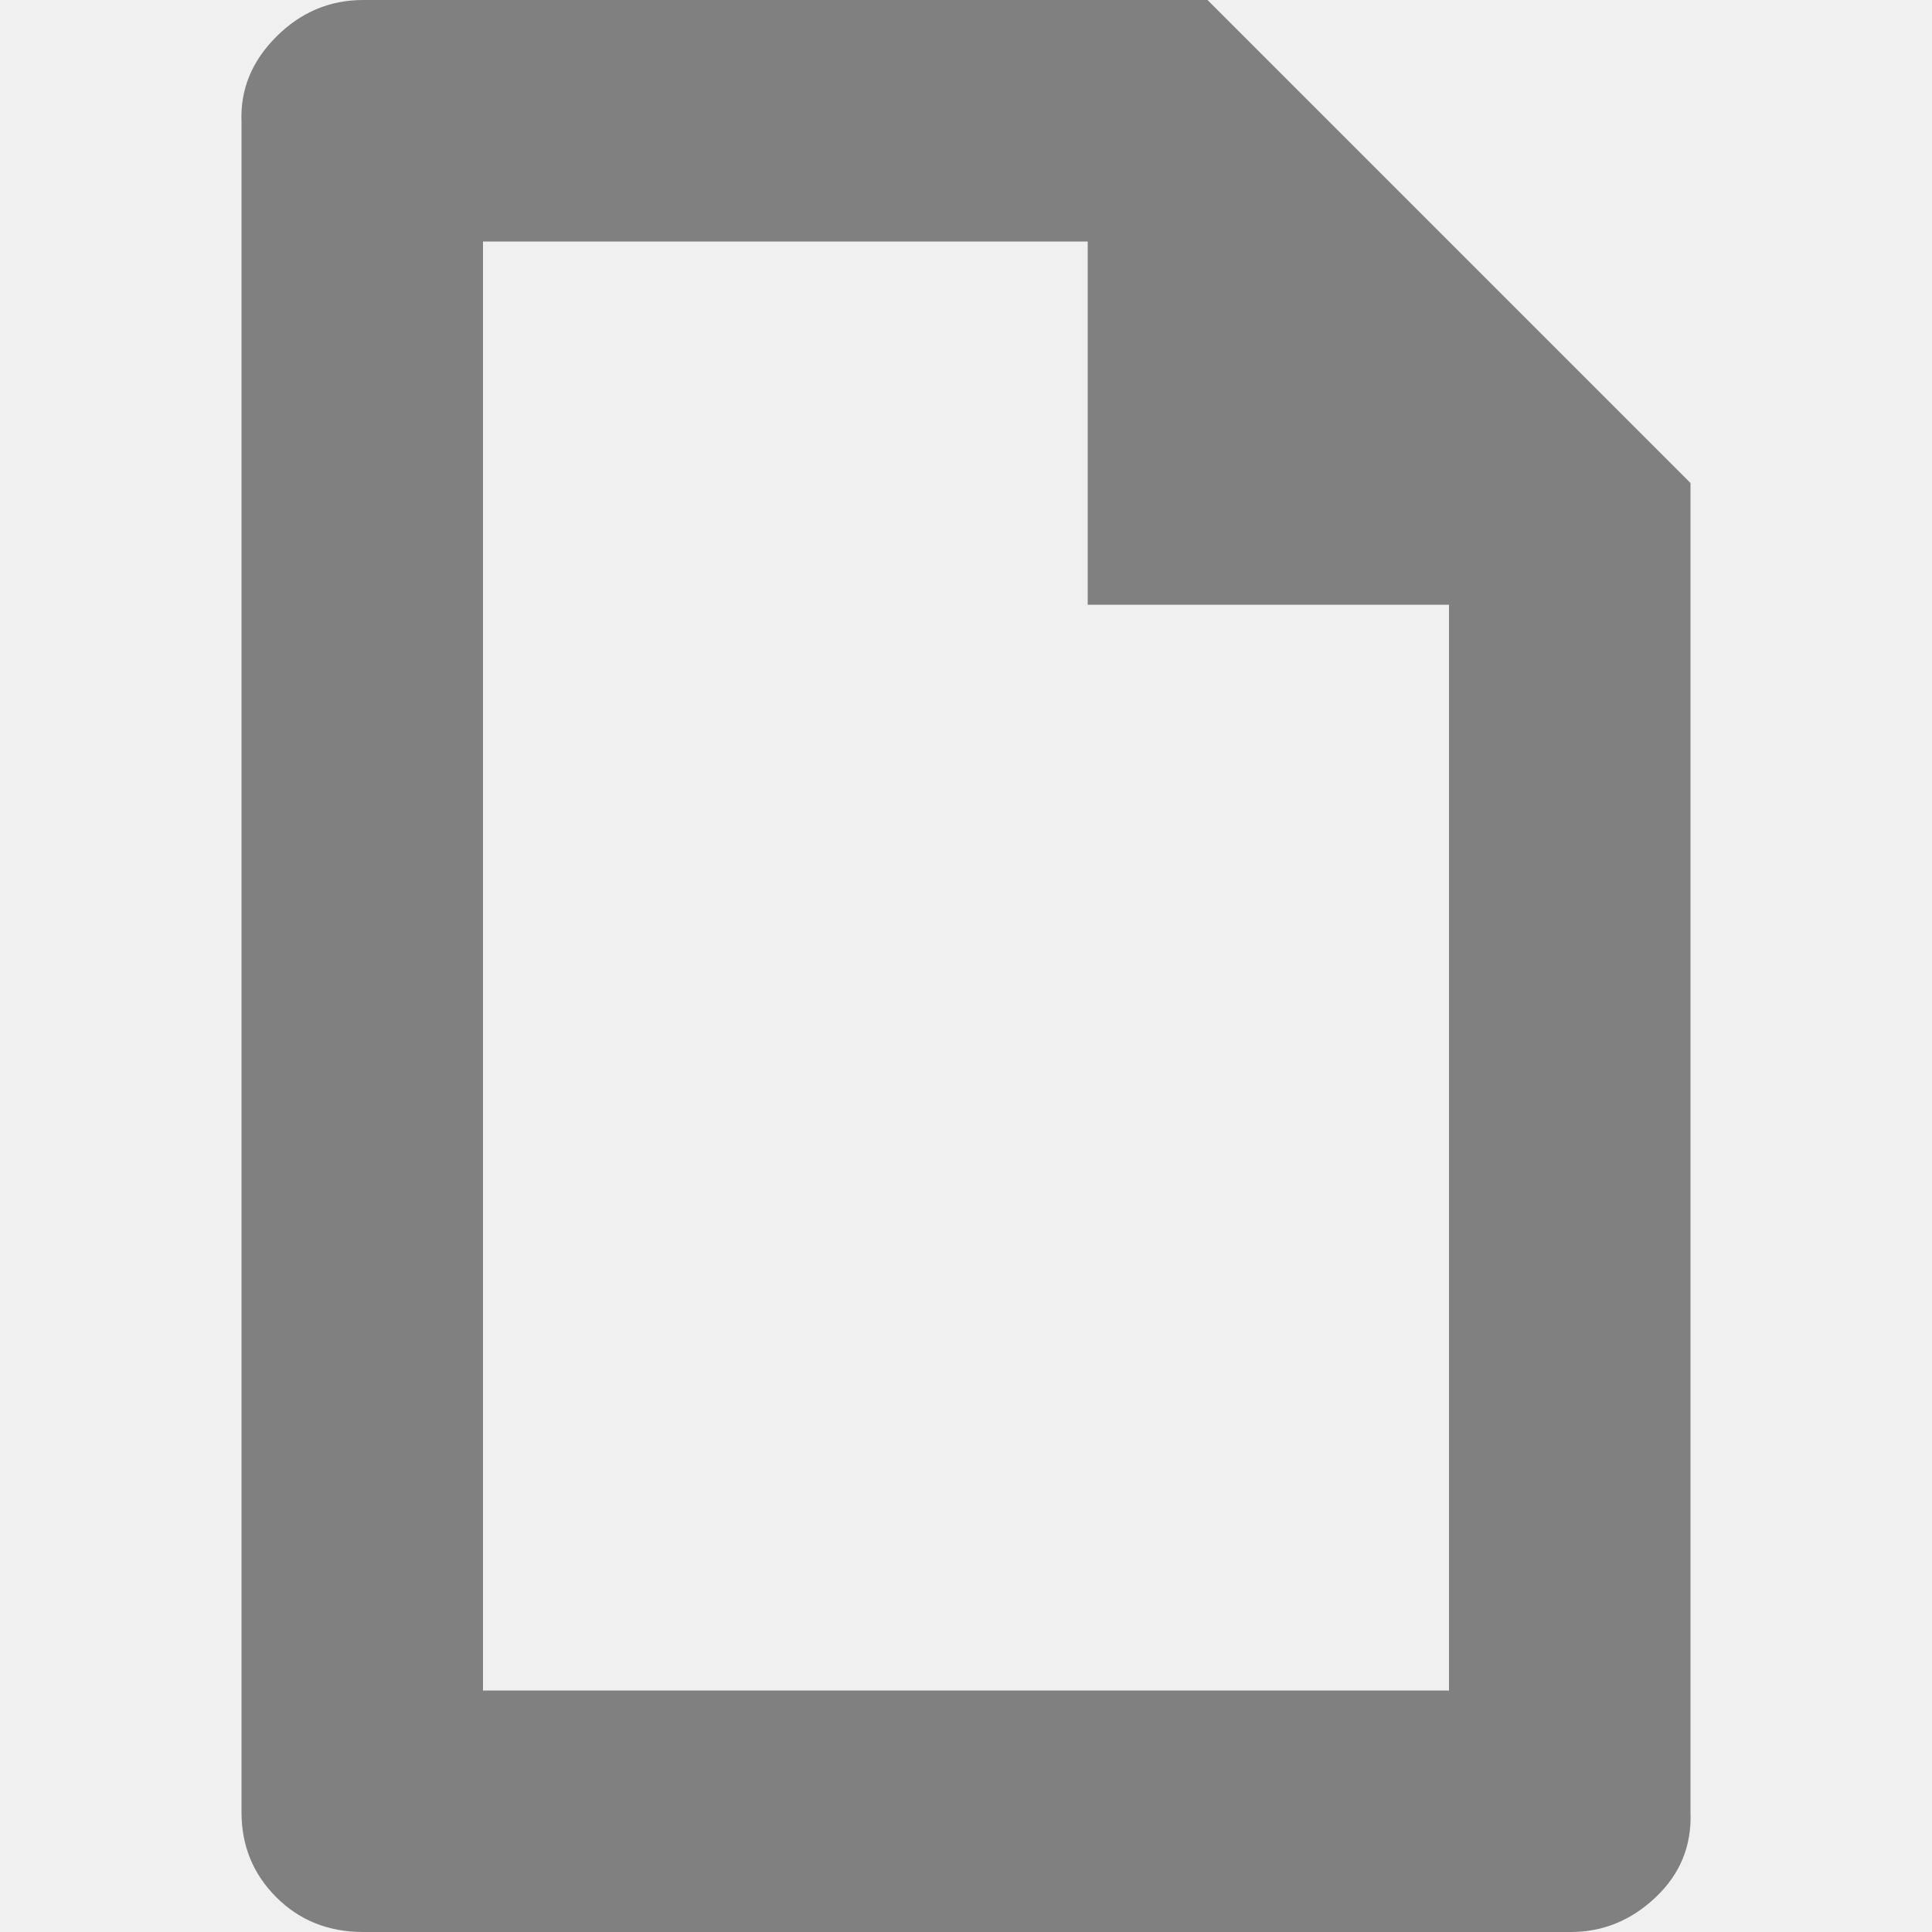
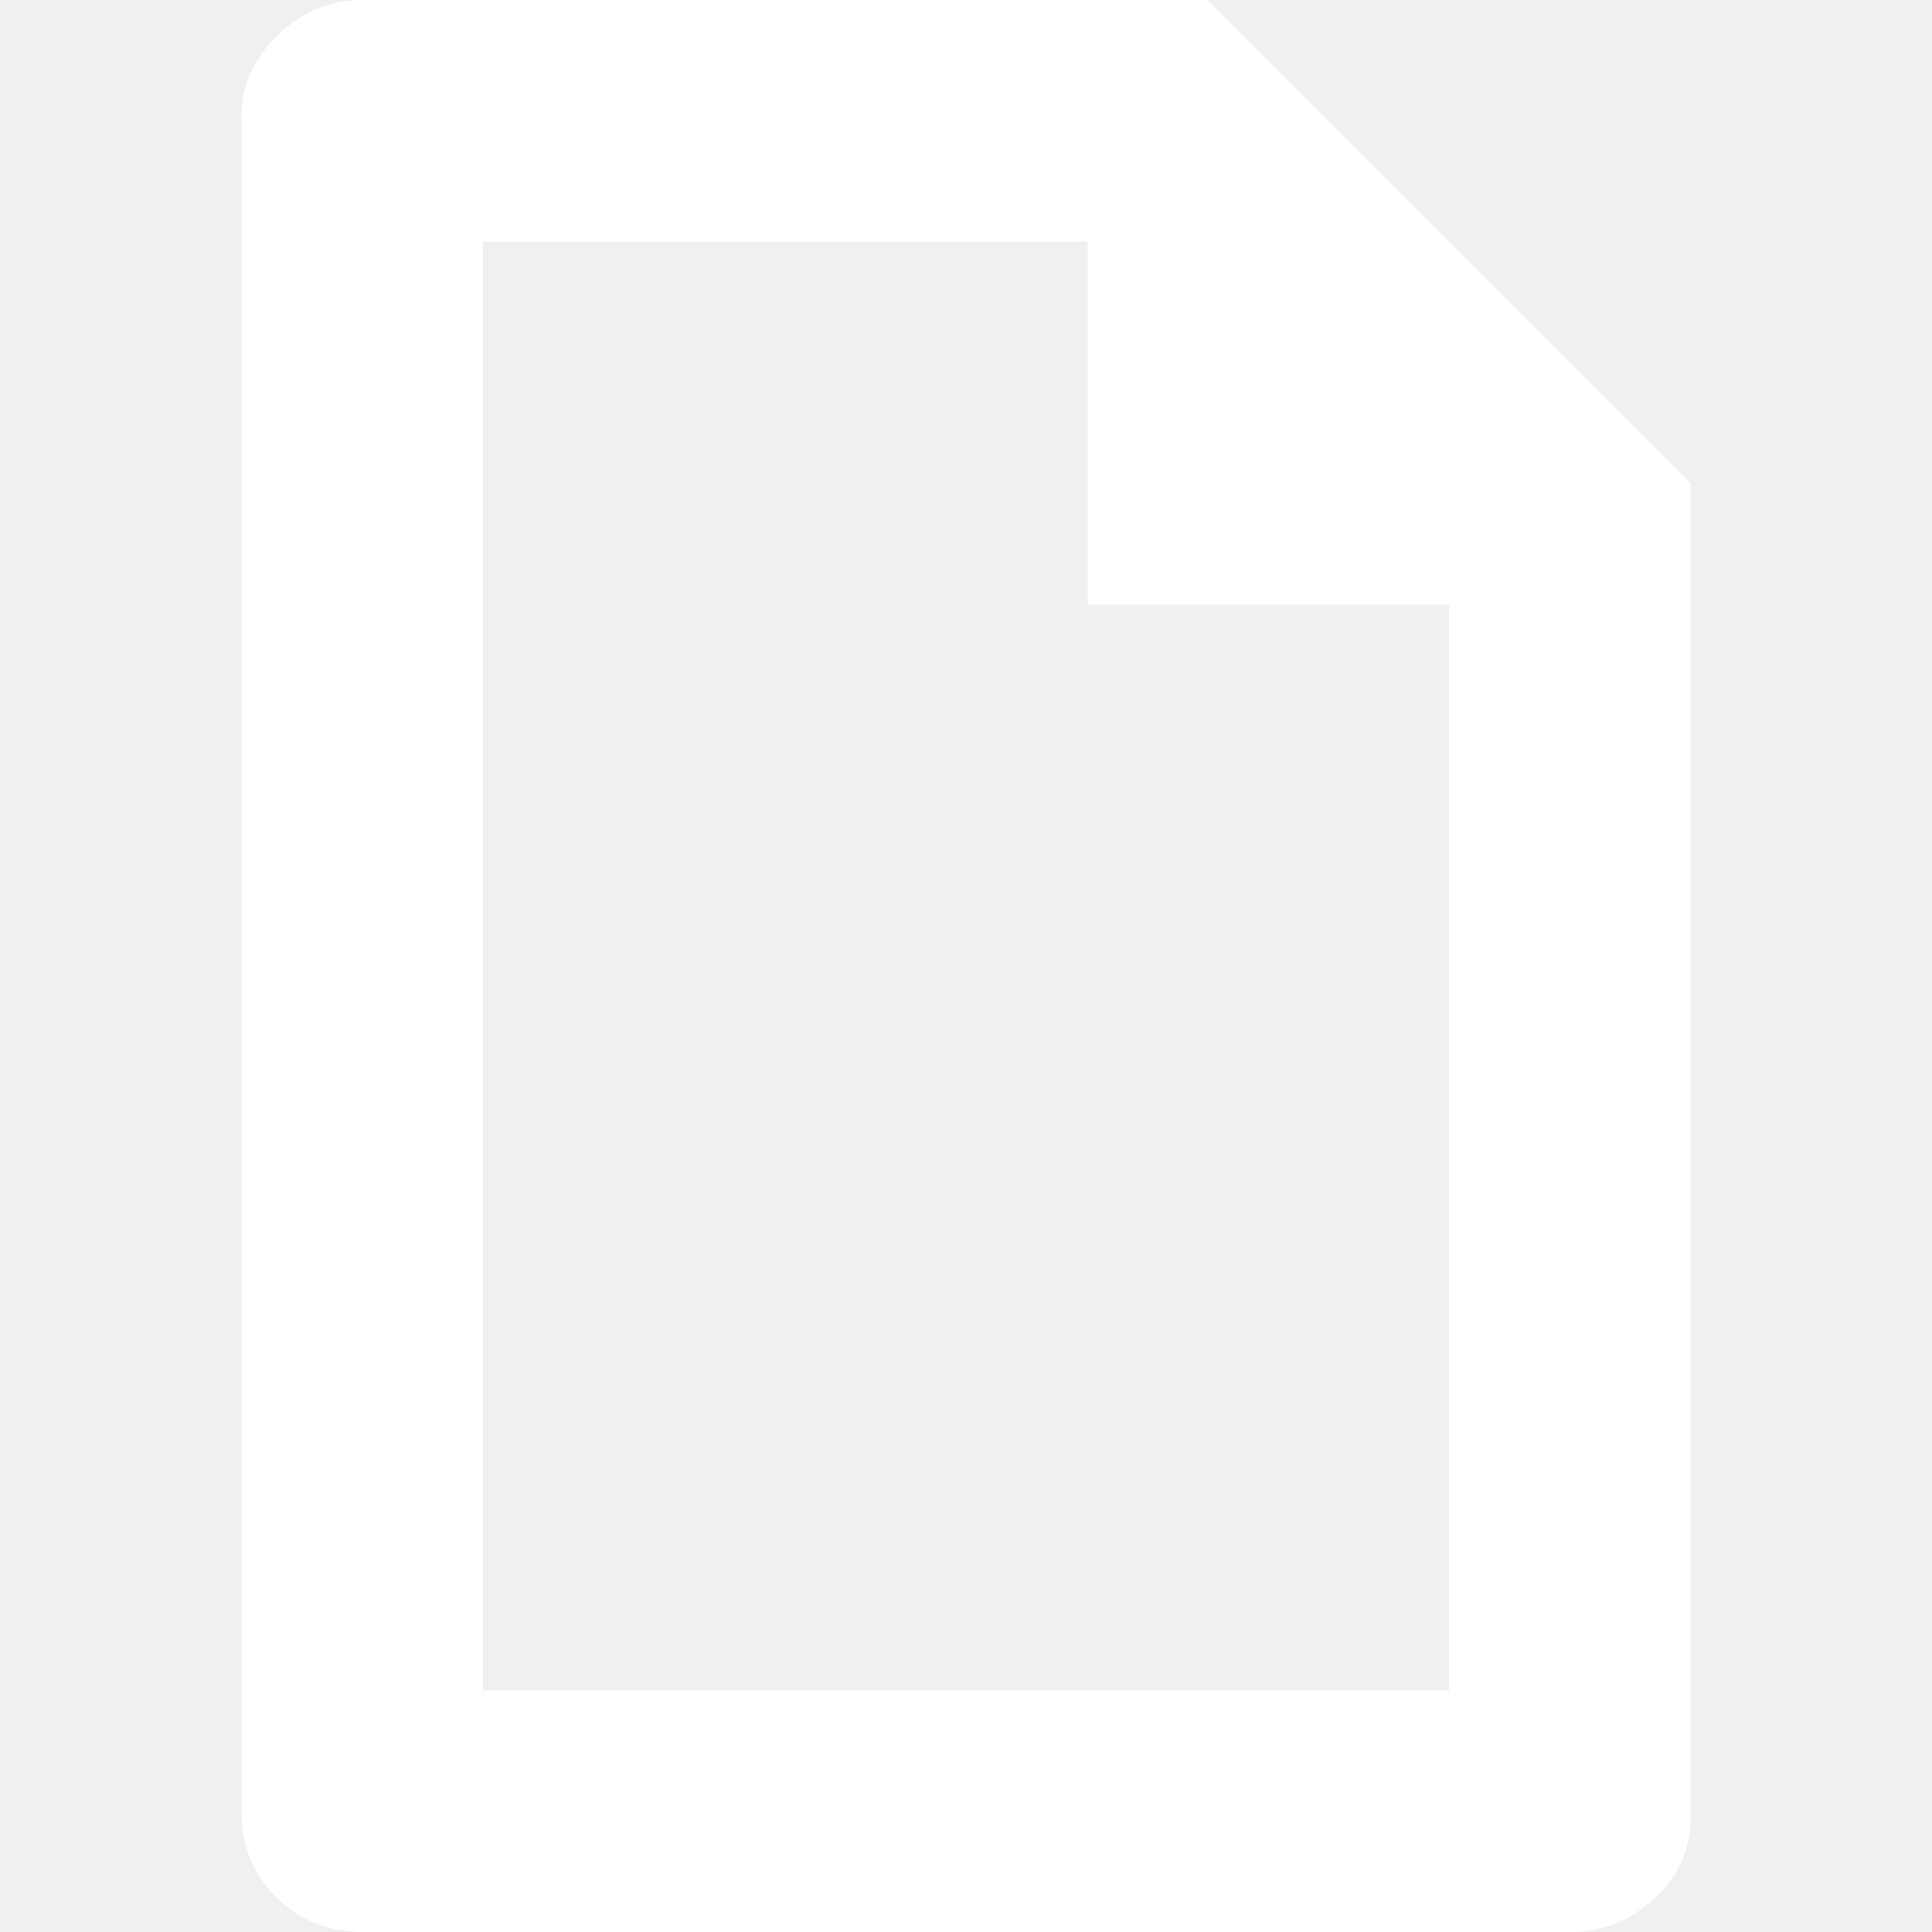
- <svg xmlns="http://www.w3.org/2000/svg" fill="gray" width="800px" height="800px" viewBox="0 0 32 32" version="1.1">
+ <svg xmlns="http://www.w3.org/2000/svg" fill="white" width="800px" height="800px" viewBox="0 0 32 32" version="1.1">
  <path d="M4 30.016q0 0.832 0.576 1.408t1.44 0.576h20q0.8 0 1.408-0.576t0.576-1.408v-22.016l-8-8h-13.984q-0.832 0-1.44 0.608t-0.576 1.408v28zM8 28v-24h10.016v6.016h5.984v17.984h-16z" />
</svg>
